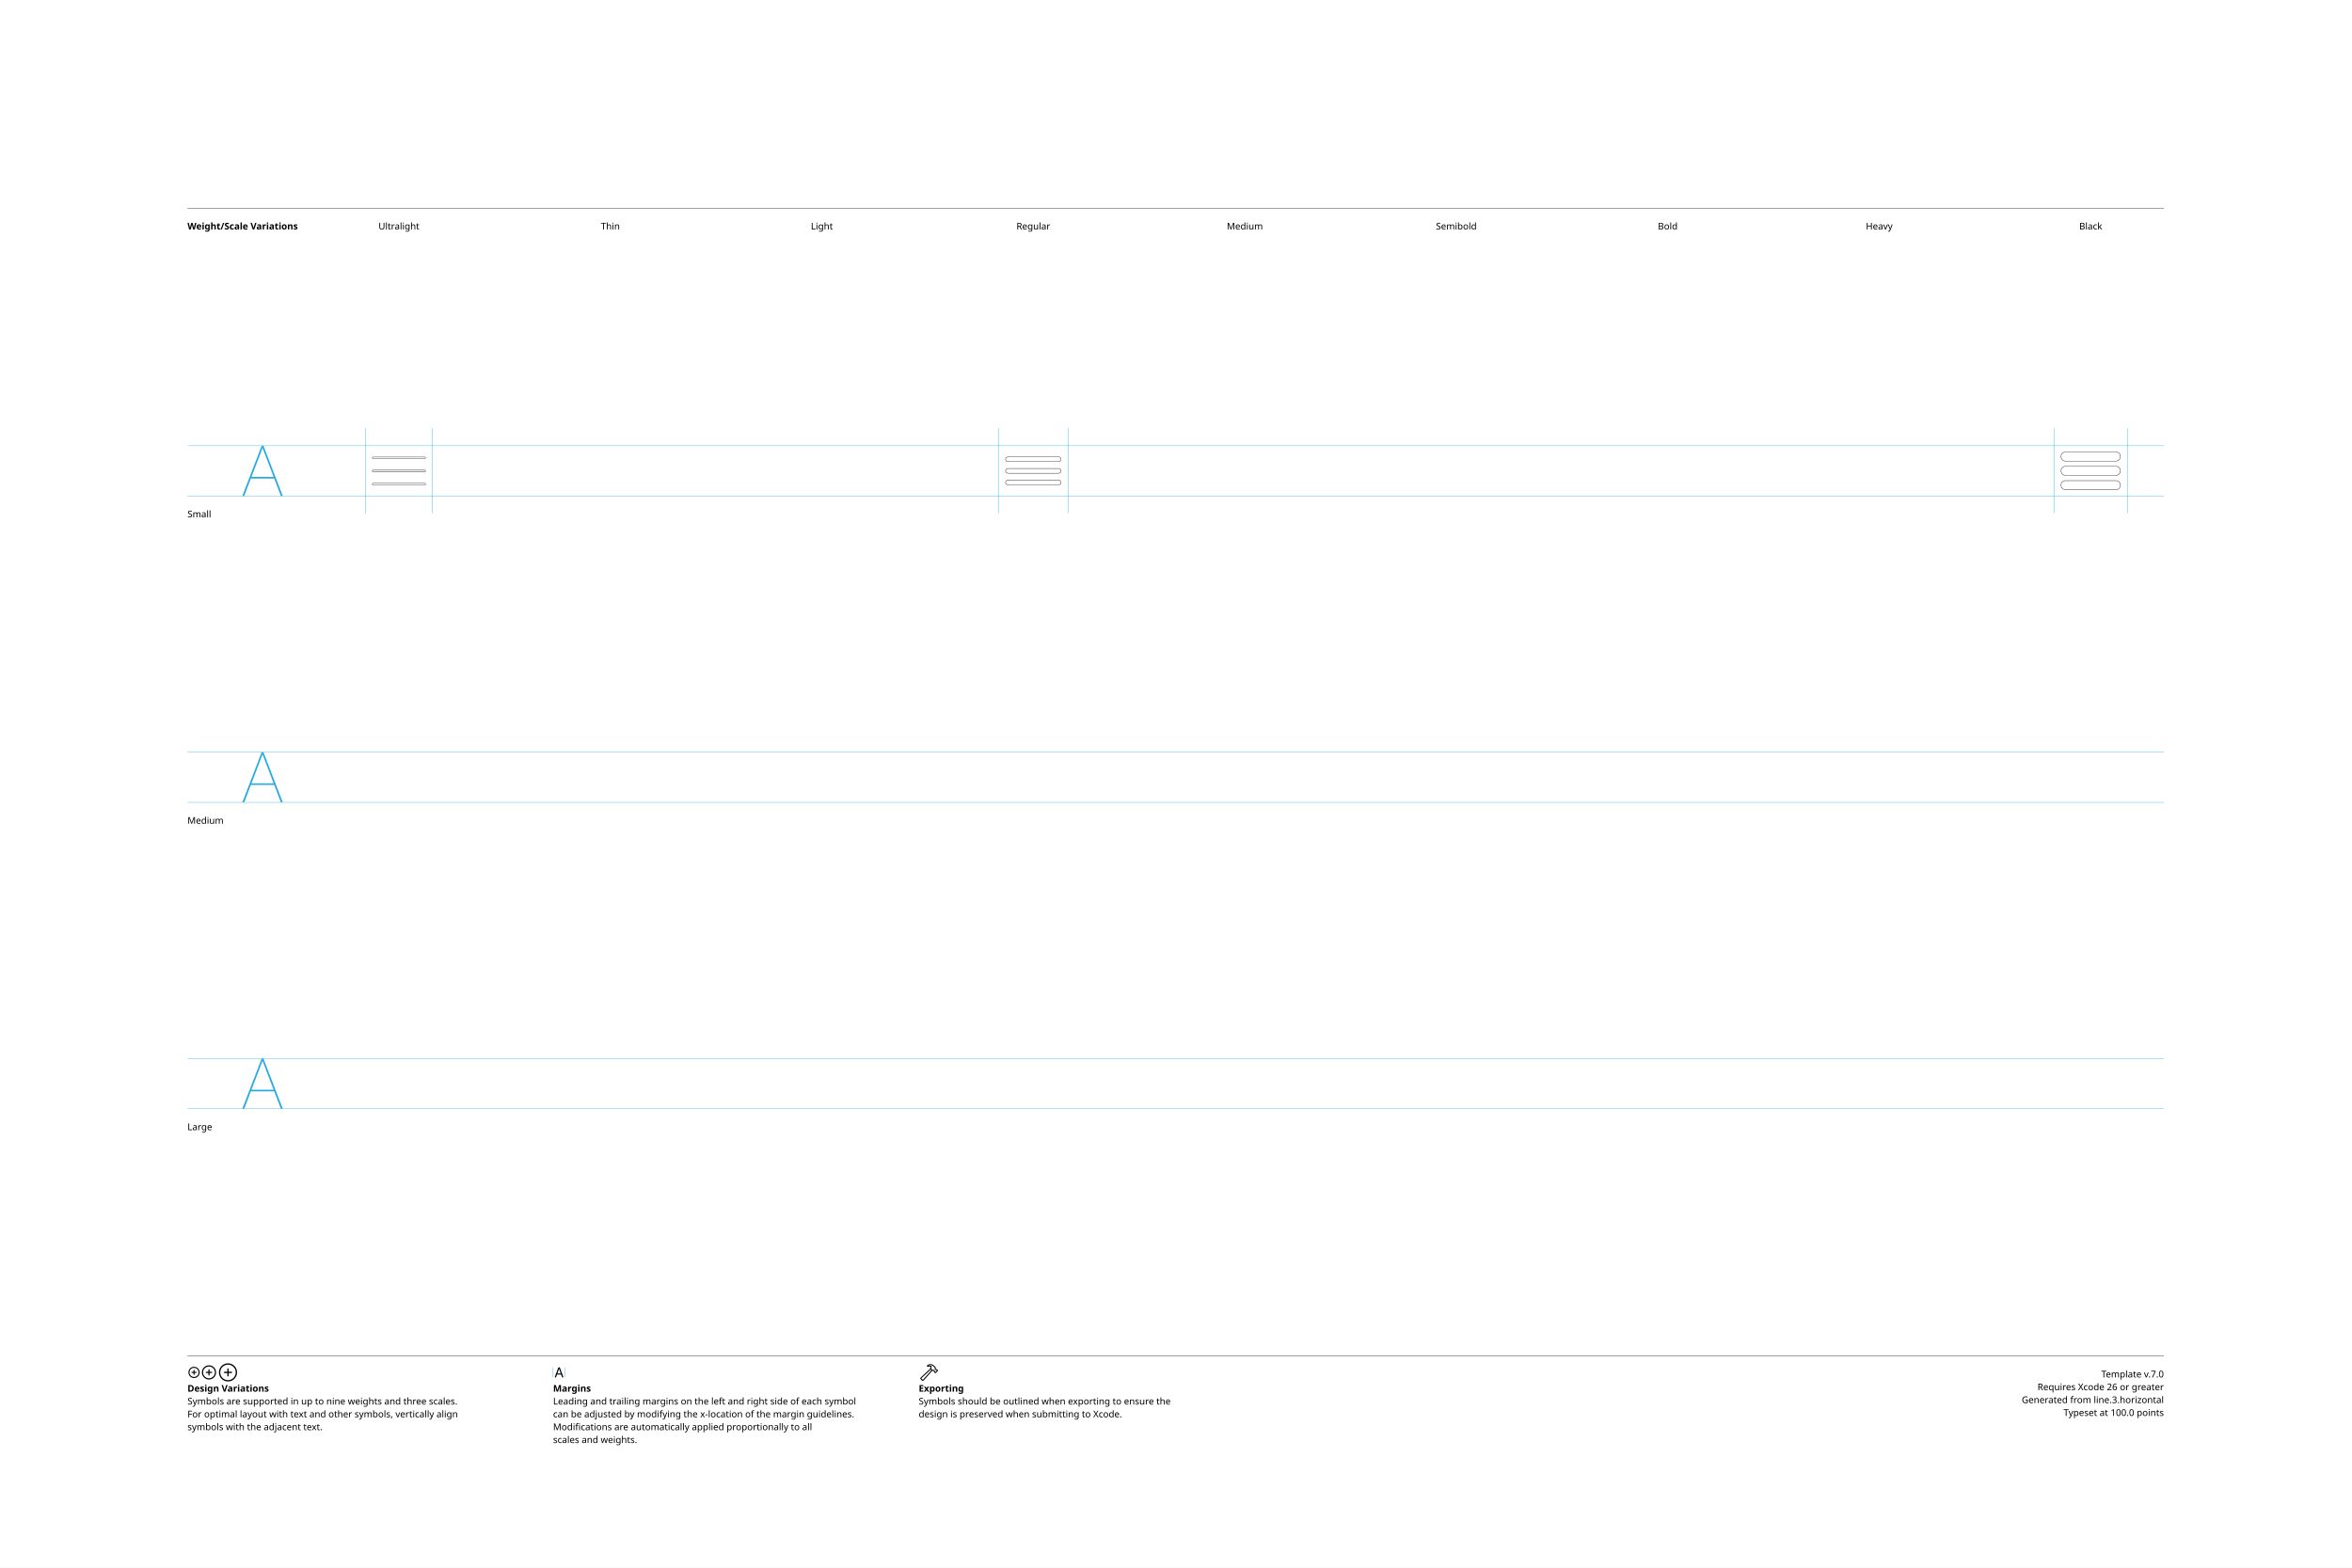
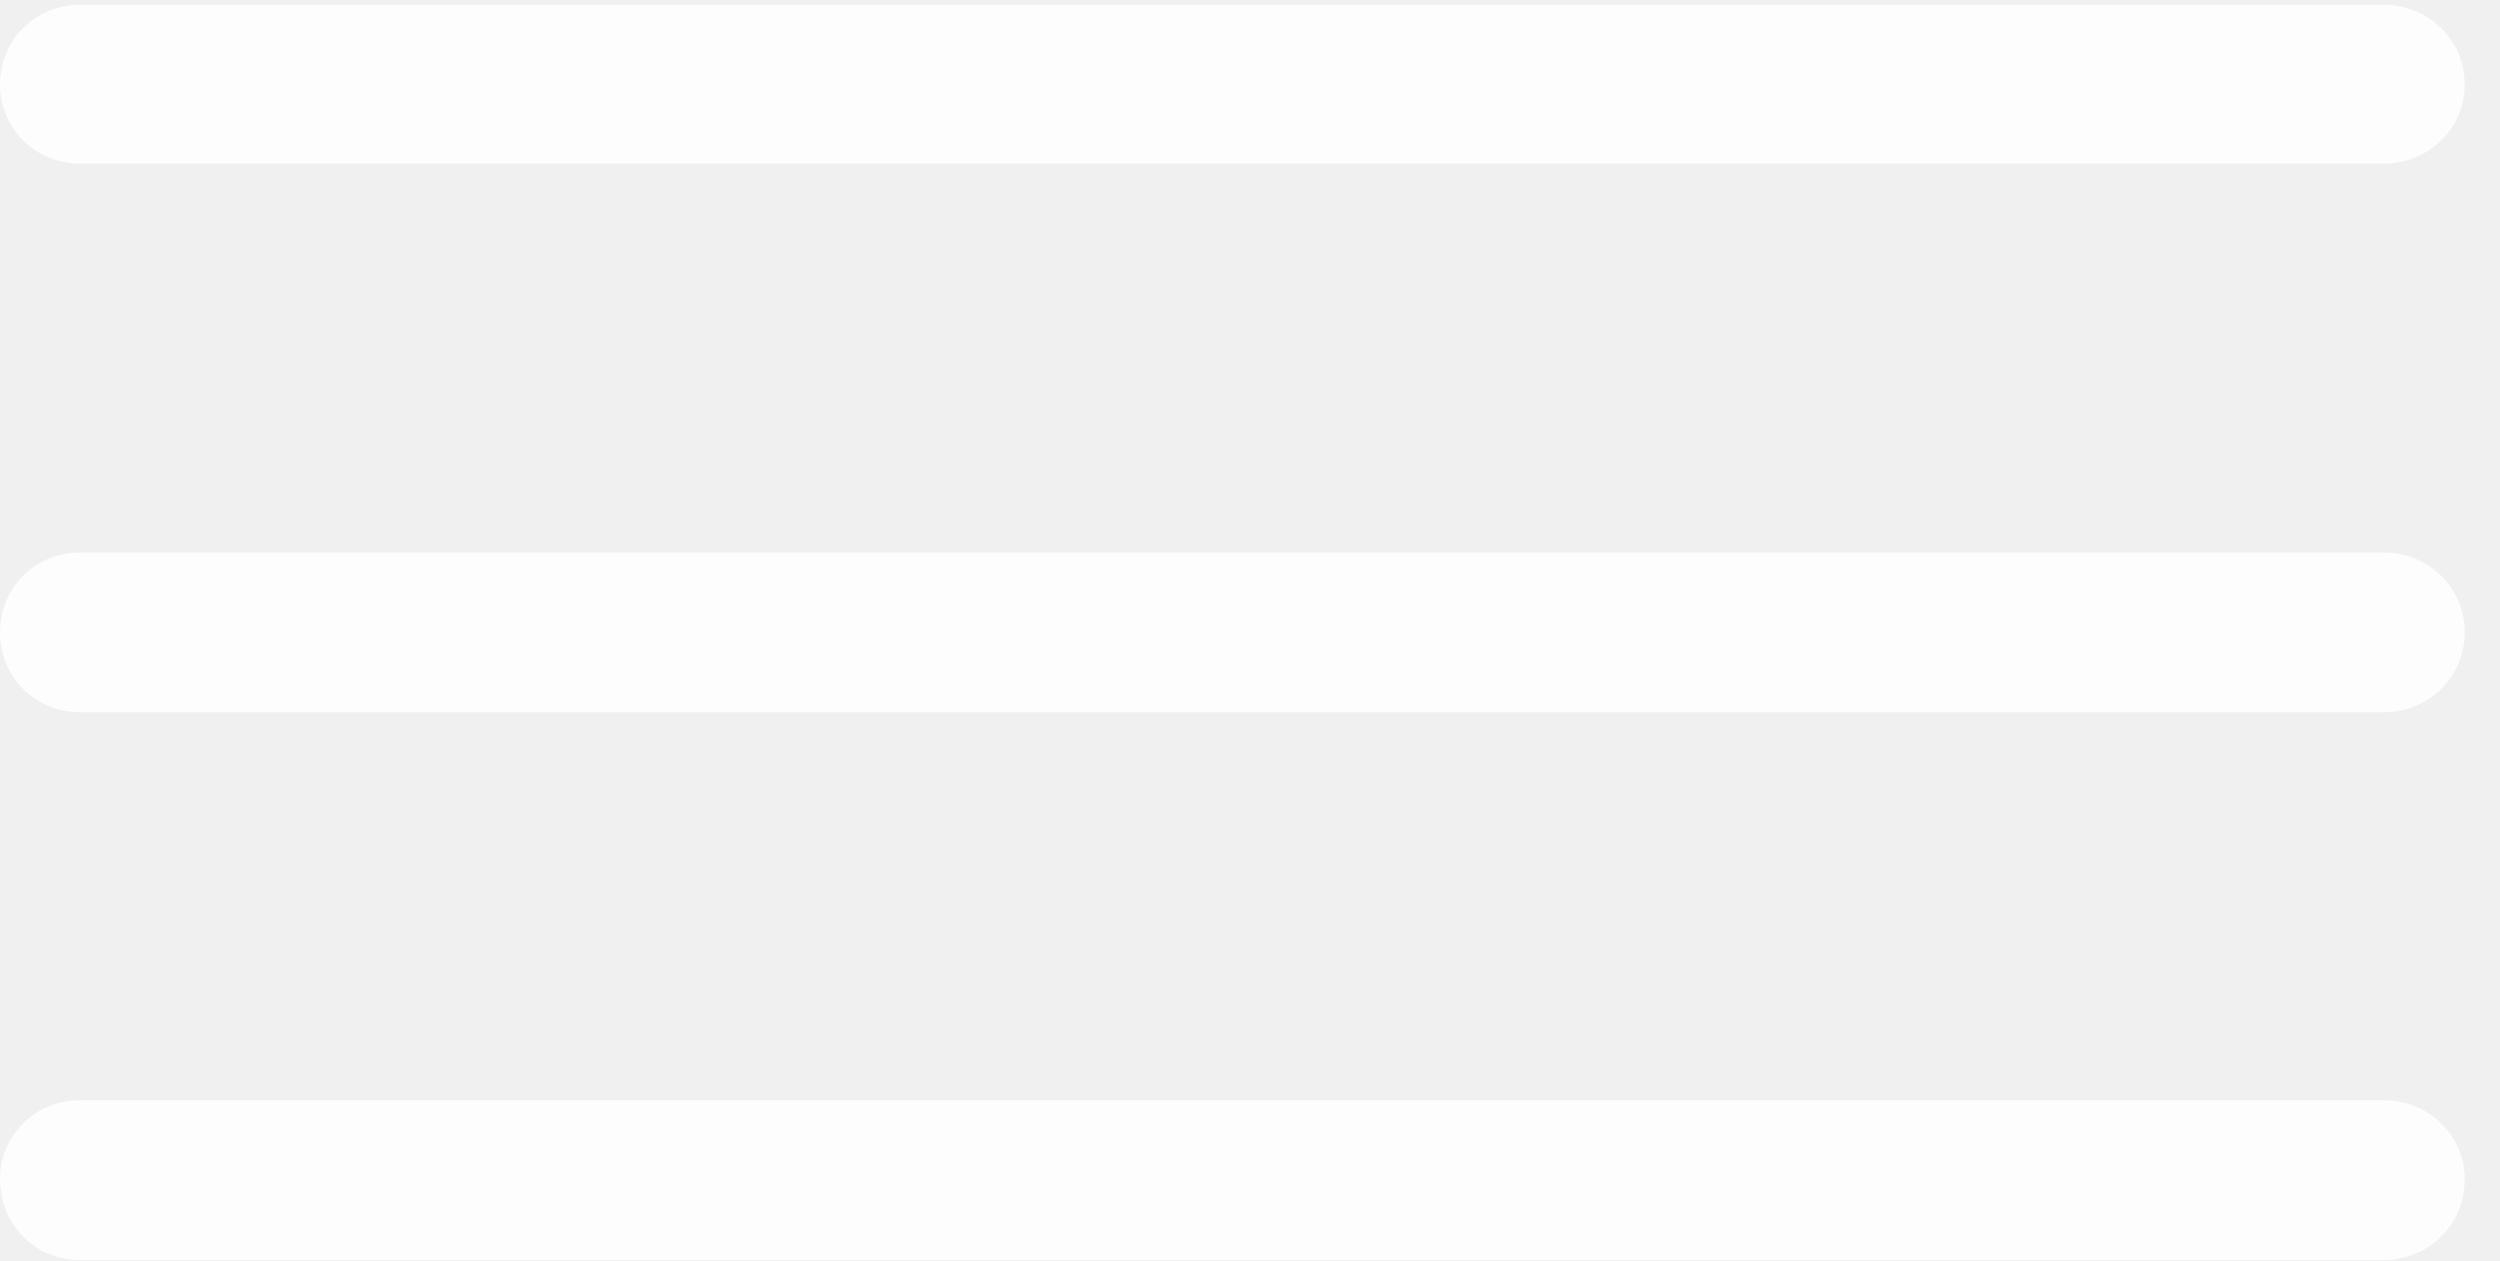
- <svg xmlns="http://www.w3.org/2000/svg" version="1.1" viewBox="0 0 3300 2200">
-   <style>.defaults {-sfsymbols-draw-reverses-motion-groups:false}
- 
- .monochrome-0 {-sfsymbols-motion-group:2;-sfsymbols-layer-tags:line.3.horizontal}
- .monochrome-1 {-sfsymbols-motion-group:1;-sfsymbols-layer-tags:line.3.horizontal}
- .monochrome-2 {-sfsymbols-motion-group:0;-sfsymbols-layer-tags:line.3.horizontal}
- 
- .multicolor-0:tintColor {-sfsymbols-motion-group:2;-sfsymbols-layer-tags:line.3.horizontal}
- .multicolor-1:tintColor {-sfsymbols-motion-group:1;-sfsymbols-layer-tags:line.3.horizontal}
- .multicolor-2:tintColor {-sfsymbols-motion-group:0;-sfsymbols-layer-tags:line.3.horizontal}
- 
- .hierarchical-0:primary {-sfsymbols-motion-group:2;-sfsymbols-layer-tags:line.3.horizontal}
- .hierarchical-1:primary {-sfsymbols-motion-group:1;-sfsymbols-layer-tags:line.3.horizontal}
- .hierarchical-2:primary {-sfsymbols-motion-group:0;-sfsymbols-layer-tags:line.3.horizontal}
- 
- .SFSymbolsPreviewWireframe {fill:none;opacity:1.0;stroke:black;stroke-width:0.5}
- </style>
-   <g id="Notes">
-     <rect height="2200" id="artboard" style="fill:white;opacity:1" width="3300" x="0" y="0" />
-     <line style="fill:none;stroke:black;opacity:1;stroke-width:0.5;" x1="263" x2="3036" y1="292" y2="292" />
-     <text style="stroke:none;fill:black;font-family:sans-serif;font-size:13;font-weight:bold;" transform="matrix(1 0 0 1 263 322)">Weight/Scale Variations</text>
-     <text style="stroke:none;fill:black;font-family:sans-serif;font-size:13;text-anchor:middle;" transform="matrix(1 0 0 1 559.711 322)">Ultralight</text>
-     <text style="stroke:none;fill:black;font-family:sans-serif;font-size:13;text-anchor:middle;" transform="matrix(1 0 0 1 856.422 322)">Thin</text>
-     <text style="stroke:none;fill:black;font-family:sans-serif;font-size:13;text-anchor:middle;" transform="matrix(1 0 0 1 1153.13 322)">Light</text>
-     <text style="stroke:none;fill:black;font-family:sans-serif;font-size:13;text-anchor:middle;" transform="matrix(1 0 0 1 1449.84 322)">Regular</text>
-     <text style="stroke:none;fill:black;font-family:sans-serif;font-size:13;text-anchor:middle;" transform="matrix(1 0 0 1 1746.56 322)">Medium</text>
-     <text style="stroke:none;fill:black;font-family:sans-serif;font-size:13;text-anchor:middle;" transform="matrix(1 0 0 1 2043.27 322)">Semibold</text>
-     <text style="stroke:none;fill:black;font-family:sans-serif;font-size:13;text-anchor:middle;" transform="matrix(1 0 0 1 2339.98 322)">Bold</text>
-     <text style="stroke:none;fill:black;font-family:sans-serif;font-size:13;text-anchor:middle;" transform="matrix(1 0 0 1 2636.69 322)">Heavy</text>
-     <text style="stroke:none;fill:black;font-family:sans-serif;font-size:13;text-anchor:middle;" transform="matrix(1 0 0 1 2933.4 322)">Black</text>
-     <line style="fill:none;stroke:black;opacity:1;stroke-width:0.5;" x1="263" x2="3036" y1="1903" y2="1903" />
-     <g transform="matrix(0.2 0 0 0.2 263 1933)">
-       <path d="m46.24 4.15c21.777 0 39.453-17.627 39.453-39.404s-17.676-39.404-39.453-39.404c-21.729 0-39.404 17.627-39.404 39.404s17.676 39.404 39.404 39.404Zm0-7.422c-17.676 0-31.934-14.307-31.934-31.982s14.258-31.982 31.934-31.982 31.982 14.307 31.982 31.982-14.307 31.982-31.982 31.982Zm3.613-17.773v-28.467c0-2.246-1.465-3.76-3.711-3.76-2.148 0-3.613 1.514-3.613 3.76v28.467c0 2.197 1.465 3.711 3.613 3.711 2.246 0 3.711-1.514 3.711-3.711Zm-17.822-10.596h28.418c2.197 0 3.711-1.465 3.711-3.613 0-2.197-1.514-3.711-3.711-3.711h-28.418c-2.246 0-3.76 1.514-3.76 3.711 0 2.148 1.514 3.613 3.76 3.613Z" />
-     </g>
-     <g transform="matrix(0.2 0 0 0.2 281.506 1933)">
-       <path d="m58.545 14.551c27.49 0 49.805-22.314 49.805-49.805s-22.314-49.805-49.805-49.805-49.805 22.314-49.805 49.805 22.314 49.805 49.805 49.805Zm0-8.301c-22.949 0-41.504-18.555-41.504-41.504s18.555-41.504 41.504-41.504 41.504 18.555 41.504 41.504-18.555 41.504-41.504 41.504Zm4.053-23.096v-36.914c0-2.49-1.709-4.199-4.15-4.199-2.393 0-4.053 1.709-4.053 4.199v36.914c0 2.441 1.66 4.15 4.053 4.15 2.441 0 4.15-1.66 4.15-4.15Zm-22.559-14.404h36.963c2.441 0 4.15-1.611 4.15-4.004 0-2.441-1.709-4.15-4.15-4.15h-36.963c-2.49 0-4.15 1.709-4.15 4.15 0 2.393 1.66 4.004 4.15 4.004Z" />
-     </g>
-     <g transform="matrix(0.2 0 0 0.2 304.924 1933)">
-       <path d="m74.853 28.32c35.107 0 63.623-28.467 63.623-63.574s-28.516-63.623-63.623-63.623-63.574 28.516-63.574 63.623 28.467 63.574 63.574 63.574Zm0-9.082c-30.127 0-54.492-24.365-54.492-54.492s24.365-54.492 54.492-54.492 54.492 24.365 54.492 54.492-24.365 54.492-54.492 54.492Zm4.443-30.322v-48.486c0-2.734-1.855-4.639-4.541-4.639-2.588 0-4.443 1.904-4.443 4.639v48.486c0 2.686 1.855 4.59 4.443 4.59 2.686 0 4.541-1.855 4.541-4.59Zm-28.711-19.775h48.486c2.686 0 4.59-1.807 4.59-4.395 0-2.734-1.855-4.59-4.59-4.59h-48.486c-2.734 0-4.59 1.855-4.59 4.59 0 2.588 1.855 4.395 4.59 4.395Z" />
-     </g>
-     <text style="stroke:none;fill:black;font-family:sans-serif;font-size:13;font-weight:bold;" transform="matrix(1 0 0 1 263 1953)">Design Variations</text>
-     <text style="stroke:none;fill:black;font-family:sans-serif;font-size:13;" transform="matrix(1 0 0 1 263 1971)">Symbols are supported in up to nine weights and three scales.</text>
-     <text style="stroke:none;fill:black;font-family:sans-serif;font-size:13;" transform="matrix(1 0 0 1 263 1989)">For optimal layout with text and other symbols, vertically align</text>
-     <text style="stroke:none;fill:black;font-family:sans-serif;font-size:13;" transform="matrix(1 0 0 1 263 2007)">symbols with the adjacent text.</text>
-     <line style="fill:none;stroke:#00AEEF;stroke-width:0.5;opacity:1.0;" x1="776" x2="776" y1="1919" y2="1933" />
-     <g transform="matrix(0.2 0 0 0.2 776 1933)">
-       <path d="m16.553 0.781c2.588 0 3.857-0.977 4.785-3.711l20.557-57.52h0.244l20.605 57.52c0.928 2.734 2.197 3.711 4.736 3.711 2.588 0 4.248-1.562 4.248-4.004 0-0.83-0.146-1.611-0.537-2.637l-22.9-60.986c-1.123-2.979-3.125-4.492-6.25-4.492-3.027 0-5.078 1.465-6.152 4.443l-22.9 61.084c-0.391 1.025-0.537 1.807-0.537 2.637 0 2.441 1.562 3.955 4.102 3.955Zm10.205-20.947h30.664c2.002 0 3.662-1.66 3.662-3.662 0-2.051-1.66-3.662-3.662-3.662h-30.664c-2.002 0-3.662 1.611-3.662 3.662 0 2.002 1.66 3.662 3.662 3.662Z" />
-     </g>
-     <line style="fill:none;stroke:#00AEEF;stroke-width:0.5;opacity:1.0;" x1="792.836" x2="792.836" y1="1919" y2="1933" />
-     <text style="stroke:none;fill:black;font-family:sans-serif;font-size:13;font-weight:bold;" transform="matrix(1 0 0 1 776 1953)">Margins</text>
-     <text style="stroke:none;fill:black;font-family:sans-serif;font-size:13;" transform="matrix(1 0 0 1 776 1971)">Leading and trailing margins on the left and right side of each symbol</text>
-     <text style="stroke:none;fill:black;font-family:sans-serif;font-size:13;" transform="matrix(1 0 0 1 776 1989)">can be adjusted by modifying the x-location of the margin guidelines.</text>
-     <text style="stroke:none;fill:black;font-family:sans-serif;font-size:13;" transform="matrix(1 0 0 1 776 2007)">Modifications are automatically applied proportionally to all</text>
-     <text style="stroke:none;fill:black;font-family:sans-serif;font-size:13;" transform="matrix(1 0 0 1 776 2025)">scales and weights.</text>
-     <g transform="matrix(0.2 0 0 0.2 1289 1933)">
-       <path d="m14.209 13.135 7.861 7.861c4.297 4.395 9.326 4.102 13.867-1.025l60.693-68.213-4.883-4.883-60.254 67.676c-1.807 1.953-3.467 2.441-5.811 0.098l-5.176-5.127c-2.295-2.295-1.807-3.955 0.195-5.811l67.481-62.158-4.883-4.834-68.066 62.598c-4.98 4.59-5.322 9.473-1.025 13.818Zm44.873-97.461c-2.051 2.002-2.246 4.883-1.074 6.787 1.123 1.807 3.467 3.027 6.592 2.246 5.859-1.66 12.598-2.393 18.896 0.928l-2.686 7.129c-1.611 4.004-0.732 6.885 1.709 9.424l10.254 10.303c2.344 2.393 4.541 2.441 7.08 1.953l4.443-0.732 2.588 2.539-0.195 2.246c-0.098 2.295 0.537 4.297 2.783 6.494l3.369 3.32c2.295 2.295 5.518 2.49 7.812 0.195l12.988-13.037c2.295-2.344 2.148-5.371-0.195-7.666l-3.418-3.418c-2.197-2.197-4.053-3.027-6.348-2.881l-2.344 0.244-2.441-2.441 1.025-4.688c0.635-2.734-0.244-4.98-2.881-7.617l-11.279-11.182c-12.94-12.842-35.596-11.035-46.68-0.146Zm7.08 2.051c8.789-6.396 25.977-5.664 33.691 1.953l12.305 12.207c1.025 1.025 1.221 1.807 0.928 3.32l-1.465 6.641 6.738 6.689 4.395-0.244c1.123-0.049 1.514 0.049 2.344 0.879l2.539 2.49-10.84 10.84-2.49-2.49c-0.83-0.879-0.977-1.221-0.928-2.393l0.293-4.346-6.689-6.738-6.836 1.172c-1.416 0.293-2.051 0.195-3.174-0.879l-8.936-8.887c-1.074-1.025-1.172-1.709-0.488-3.369l4.59-11.475c-6.104-6.348-17.041-7.52-25.586-4.59-0.684 0.244-0.928-0.391-0.391-0.781Z" />
-     </g>
-     <text style="stroke:none;fill:black;font-family:sans-serif;font-size:13;font-weight:bold;" transform="matrix(1 0 0 1 1289 1953)">Exporting</text>
-     <text style="stroke:none;fill:black;font-family:sans-serif;font-size:13;" transform="matrix(1 0 0 1 1289 1971)">Symbols should be outlined when exporting to ensure the</text>
-     <text style="stroke:none;fill:black;font-family:sans-serif;font-size:13;" transform="matrix(1 0 0 1 1289 1989)">design is preserved when submitting to Xcode.</text>
-     <text id="template-version" style="stroke:none;fill:black;font-family:sans-serif;font-size:13;text-anchor:end;" transform="matrix(1 0 0 1 3036 1933)">Template v.7.0</text>
-     <text style="stroke:none;fill:black;font-family:sans-serif;font-size:13;text-anchor:end;" transform="matrix(1 0 0 1 3036 1951)">Requires Xcode 26 or greater</text>
-     <text id="descriptive-name" style="stroke:none;fill:black;font-family:sans-serif;font-size:13;text-anchor:end;" transform="matrix(1 0 0 1 3036 1969)">Generated from line.3.horizontal</text>
-     <text style="stroke:none;fill:black;font-family:sans-serif;font-size:13;text-anchor:end;" transform="matrix(1 0 0 1 3036 1987)">Typeset at 100.0 points</text>
-     <text style="stroke:none;fill:black;font-family:sans-serif;font-size:13;" transform="matrix(1 0 0 1 263 726)">Small</text>
-     <text style="stroke:none;fill:black;font-family:sans-serif;font-size:13;" transform="matrix(1 0 0 1 263 1156)">Medium</text>
-     <text style="stroke:none;fill:black;font-family:sans-serif;font-size:13;" transform="matrix(1 0 0 1 263 1586)">Large</text>
-   </g>
-   <g id="Guides">
-     <g id="H-reference" style="fill:#27AAE1;stroke:none;" transform="matrix(1 0 0 1 339 696)">
-       <path d="M0.994 0L3.638 0L29.328-67.132L30.03-67.132L30.03-70.459L28.123-70.459ZM11.688-24.48L46.981-24.48L46.231-26.729L12.438-26.729ZM55.12 0L57.764 0L30.638-70.459L29.433-70.459L29.433-67.132Z" />
-     </g>
-     <line id="Baseline-S" style="fill:none;stroke:#27AAE1;opacity:1;stroke-width:0.5;" x1="263" x2="3036" y1="696" y2="696" />
-     <line id="Capline-S" style="fill:none;stroke:#27AAE1;opacity:1;stroke-width:0.5;" x1="263" x2="3036" y1="625.541" y2="625.541" />
-     <g id="H-reference" style="fill:#27AAE1;stroke:none;" transform="matrix(1 0 0 1 339 1126)">
-       <path d="M0.994 0L3.638 0L29.328-67.132L30.03-67.132L30.03-70.459L28.123-70.459ZM11.688-24.48L46.981-24.48L46.231-26.729L12.438-26.729ZM55.12 0L57.764 0L30.638-70.459L29.433-70.459L29.433-67.132Z" />
-     </g>
-     <line id="Baseline-M" style="fill:none;stroke:#27AAE1;opacity:1;stroke-width:0.5;" x1="263" x2="3036" y1="1126" y2="1126" />
-     <line id="Capline-M" style="fill:none;stroke:#27AAE1;opacity:1;stroke-width:0.5;" x1="263" x2="3036" y1="1055.54" y2="1055.54" />
-     <g id="H-reference" style="fill:#27AAE1;stroke:none;" transform="matrix(1 0 0 1 339 1556)">
-       <path d="M0.994 0L3.638 0L29.328-67.132L30.03-67.132L30.03-70.459L28.123-70.459ZM11.688-24.48L46.981-24.48L46.231-26.729L12.438-26.729ZM55.12 0L57.764 0L30.638-70.459L29.433-70.459L29.433-67.132Z" />
-     </g>
-     <line id="Baseline-L" style="fill:none;stroke:#27AAE1;opacity:1;stroke-width:0.5;" x1="263" x2="3036" y1="1556" y2="1556" />
-     <line id="Capline-L" style="fill:none;stroke:#27AAE1;opacity:1;stroke-width:0.5;" x1="263" x2="3036" y1="1485.54" y2="1485.54" />
-     <line id="right-margin-Black-S" style="fill:none;stroke:#00AEEF;stroke-width:0.5;opacity:1.0;" x1="2984.86" x2="2984.86" y1="600.785" y2="720.121" />
-     <line id="left-margin-Black-S" style="fill:none;stroke:#00AEEF;stroke-width:0.5;opacity:1.0;" x1="2881.94" x2="2881.94" y1="600.785" y2="720.121" />
-     <line id="right-margin-Regular-S" style="fill:none;stroke:#00AEEF;stroke-width:0.5;opacity:1.0;" x1="1498.57" x2="1498.57" y1="600.785" y2="720.121" />
-     <line id="left-margin-Regular-S" style="fill:none;stroke:#00AEEF;stroke-width:0.5;opacity:1.0;" x1="1401.11" x2="1401.11" y1="600.785" y2="720.121" />
-     <line id="right-margin-Ultralight-S" style="fill:none;stroke:#00AEEF;stroke-width:0.5;opacity:1.0;" x1="606.966" x2="606.966" y1="600.785" y2="720.121" />
-     <line id="left-margin-Ultralight-S" style="fill:none;stroke:#00AEEF;stroke-width:0.5;opacity:1.0;" x1="512.456" x2="512.456" y1="600.785" y2="720.121" />
-   </g>
-   <g id="Symbols">
-     <g id="Black-S" transform="matrix(1 0 0 1 2881.94 696)">
-       <path class="monochrome-0 multicolor-0:tintColor hierarchical-0:primary SFSymbolsPreviewWireframe" d="M15.869-8.789L87.061-8.789C90.478-8.789 93.164-11.816 93.164-15.137C93.164-18.604 90.527-21.484 87.061-21.484L15.869-21.484C12.451-21.484 9.766-18.506 9.766-15.137C9.766-11.914 12.5-8.789 15.869-8.789Z" data-clipstroke-keyframes="0 8 0 0.20004292 0.6925503 0 1 0.89182675 0.000766448 0 1 0.3916549 0.5009383" />
-       <path class="monochrome-1 multicolor-1:tintColor hierarchical-1:primary SFSymbolsPreviewWireframe" d="M15.869-28.906L87.061-28.906C90.478-28.906 93.164-31.934 93.164-35.254C93.164-38.721 90.527-41.602 87.061-41.602L15.869-41.602C12.451-41.602 9.766-38.623 9.766-35.254C9.766-32.031 12.5-28.906 15.869-28.906Z" data-clipstroke-keyframes="0 8 0 0.6925503 0.20004296 0 1 0.89182675 0.0007663965 0 1 0.39165497 0.5009383" />
-       <path class="monochrome-2 multicolor-2:tintColor hierarchical-2:primary SFSymbolsPreviewWireframe" d="M15.869-48.975L87.061-48.975C90.478-48.975 93.164-52.002 93.164-55.322C93.164-58.789 90.527-61.67 87.061-61.67L15.869-61.67C12.451-61.67 9.766-58.691 9.766-55.322C9.766-52.1 12.5-48.975 15.869-48.975Z" data-clipstroke-keyframes="0 8 0 0.6925502 0.20004296 0 1 0.8918266 0.00076651573 0 1 0.39165497 0.5009384" />
-     </g>
-     <g id="Regular-S" transform="matrix(1 0 0 1 1401.11 696)">
-       <path class="monochrome-0 multicolor-0:tintColor hierarchical-0:primary SFSymbolsPreviewWireframe" d="M13.037-15.625L84.375-15.625C86.231-15.625 87.695-17.09 87.695-18.945C87.695-20.801 86.231-22.266 84.375-22.266L13.037-22.266C11.23-22.266 9.766-20.801 9.766-18.945C9.766-17.09 11.23-15.625 13.037-15.625Z" data-clipstroke-keyframes="0 8 0 0.22242978 0.7141711 0 1 0.9357487 0.0008522214 0 1 0.43591124 0.5006896" />
-       <path class="monochrome-1 multicolor-1:tintColor hierarchical-1:primary SFSymbolsPreviewWireframe" d="M13.037-31.885L84.375-31.885C86.231-31.885 87.695-33.35 87.695-35.205C87.695-37.06 86.231-38.525 84.375-38.525L13.037-38.525C11.23-38.525 9.766-37.06 9.766-35.205C9.766-33.35 11.23-31.885 13.037-31.885Z" data-clipstroke-keyframes="0 8 0 0.7141712 0.22242975 0 1 0.9357487 0.0008522272 0 1 0.43548512 0.5011158" />
-       <path class="monochrome-2 multicolor-2:tintColor hierarchical-2:primary SFSymbolsPreviewWireframe" d="M13.037-48.193L84.375-48.193C86.231-48.193 87.695-49.658 87.695-51.465C87.695-53.32 86.231-54.785 84.375-54.785L13.037-54.785C11.23-54.785 9.766-53.32 9.766-51.465C9.766-49.658 11.23-48.193 13.037-48.193Z" data-clipstroke-keyframes="0 8 0 0.7138579 0.22297359 0 1 0.9364052 0.00042629242 0 1 0.43614125 0.5006902" />
-     </g>
-     <g id="Ultralight-S" transform="matrix(1 0 0 1 512.456 696)">
-       <path class="monochrome-0 multicolor-0:tintColor hierarchical-0:primary SFSymbolsPreviewWireframe" d="M10.857-15.534L83.648-15.534C84.232-15.534 84.744-16 84.744-16.629C84.744-17.213 84.232-17.725 83.648-17.725L10.857-17.725C10.277-17.725 9.766-17.213 9.766-16.629C9.766-16 10.277-15.534 10.857-15.534Z" data-clipstroke-keyframes="0 8 0 0.24341236 0.734106 0 1 0.97658575 0.0009326144 0 1 0.47656596 0.5009524" />
-       <path class="monochrome-1 multicolor-1:tintColor hierarchical-1:primary SFSymbolsPreviewWireframe" d="M10.857-33.974L83.648-33.974C84.232-33.974 84.744-34.485 84.744-35.069C84.744-35.653 84.232-36.164 83.648-36.164L10.857-36.164C10.277-36.164 9.766-35.653 9.766-35.069C9.766-34.485 10.277-33.974 10.857-33.974Z" data-clipstroke-keyframes="0 8 0 0.7341361 0.24344373 0 1 0.97664714 0.0009326935 0 1 0.47662747 0.5009525" />
-       <path class="monochrome-2 multicolor-2:tintColor hierarchical-2:primary SFSymbolsPreviewWireframe" d="M10.857-52.416L83.648-52.416C84.232-52.416 84.744-52.928 84.744-53.508C84.744-54.092 84.232-54.603 83.648-54.603L10.857-54.603C10.277-54.603 9.766-54.092 9.766-53.508C9.766-52.928 10.277-52.416 10.857-52.416Z" data-clipstroke-keyframes="0 8 0 0.7341454 0.24345326 0 1 0.976666 0.0009326935 0 1 0.47664618 0.5009525" />
-     </g>
+ <svg xmlns="http://www.w3.org/2000/svg" version="1.1" viewBox="0 0 25.674 12.94">
+   <g>
+     <rect height="12.94" opacity="0" width="25.674" x="0" y="0" />
+     <path d="M0.82 12.94L24.482 12.94C24.941 12.94 25.312 12.578 25.312 12.109C25.312 11.66 24.941 11.299 24.482 11.299L0.82 11.299C0.361 11.299 0 11.66 0 12.109C0 12.578 0.361 12.94 0.82 12.94Z" fill="white" fill-opacity="0.85" />
+     <path d="M0.82 7.314L24.482 7.314C24.941 7.314 25.312 6.953 25.312 6.494C25.312 6.035 24.941 5.674 24.482 5.674L0.82 5.674C0.361 5.674 0 6.035 0 6.494C0 6.953 0.361 7.314 0.82 7.314Z" fill="white" fill-opacity="0.85" />
+     <path d="M0.82 1.68L24.482 1.68C24.941 1.68 25.312 1.318 25.312 0.869C25.312 0.41 24.941 0.049 24.482 0.049L0.82 0.049C0.361 0.049 0 0.41 0 0.869C0 1.318 0.361 1.68 0.82 1.68Z" fill="white" fill-opacity="0.85" />
  </g>
</svg>
